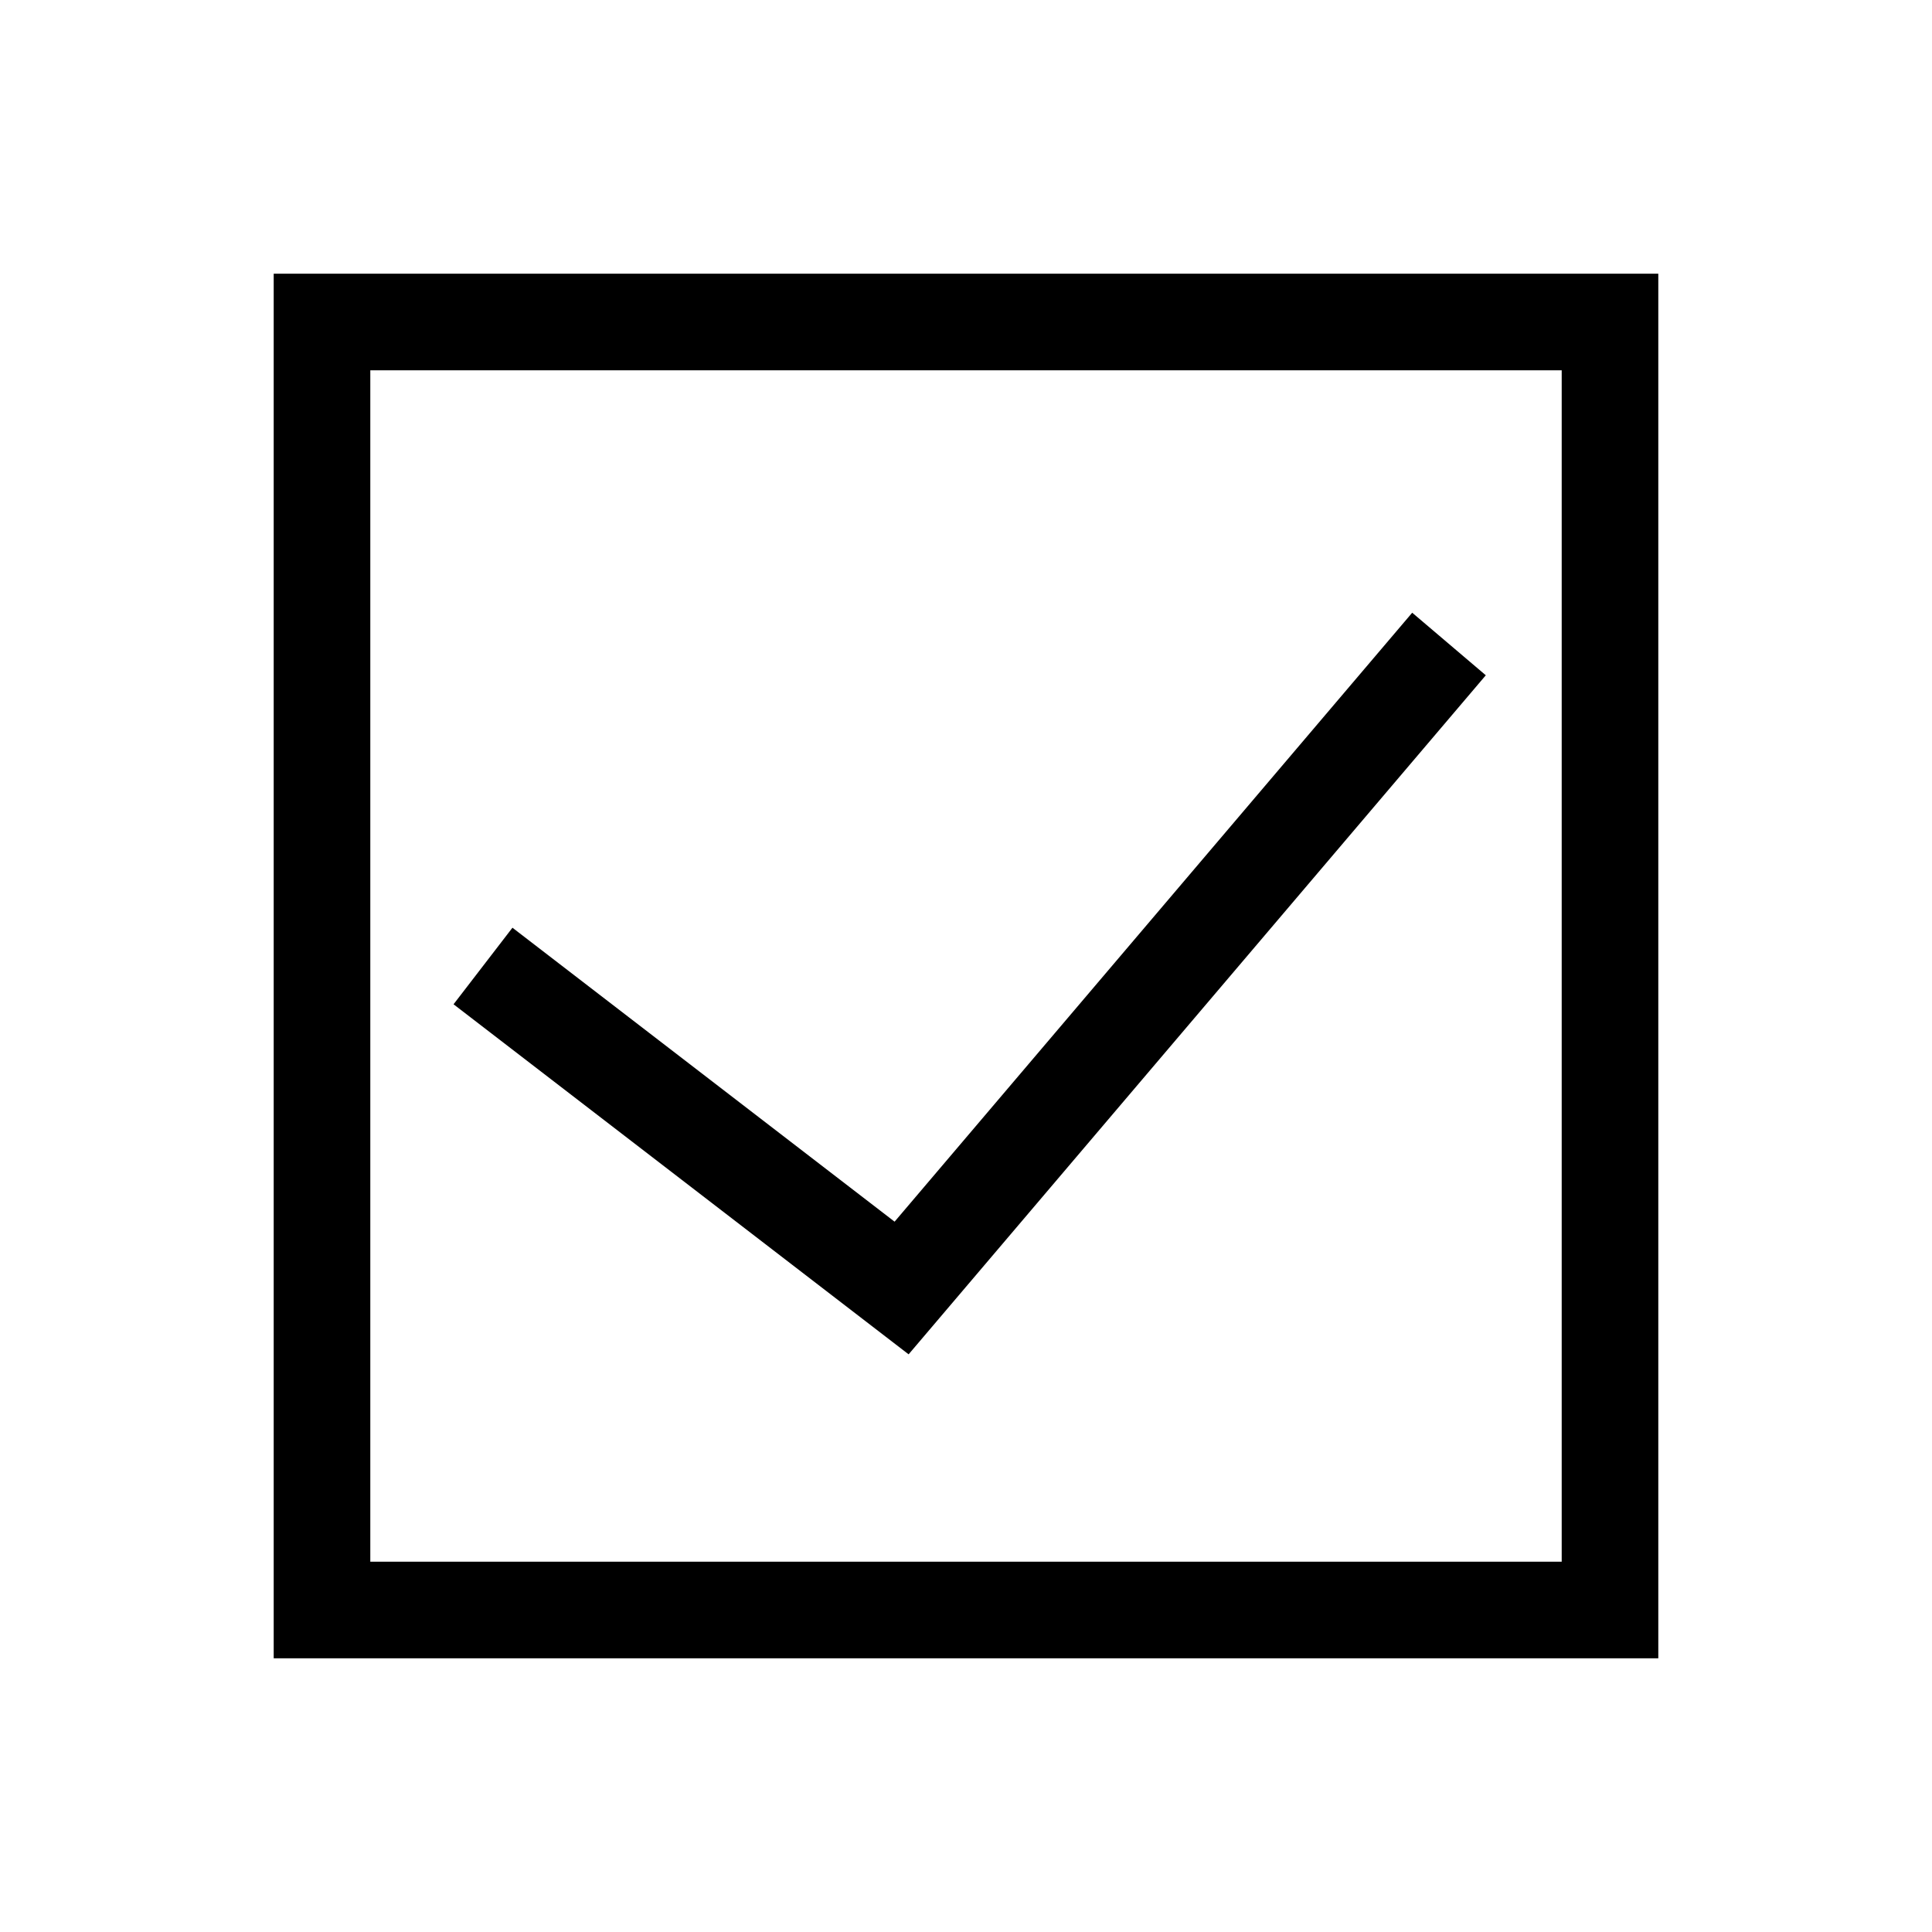
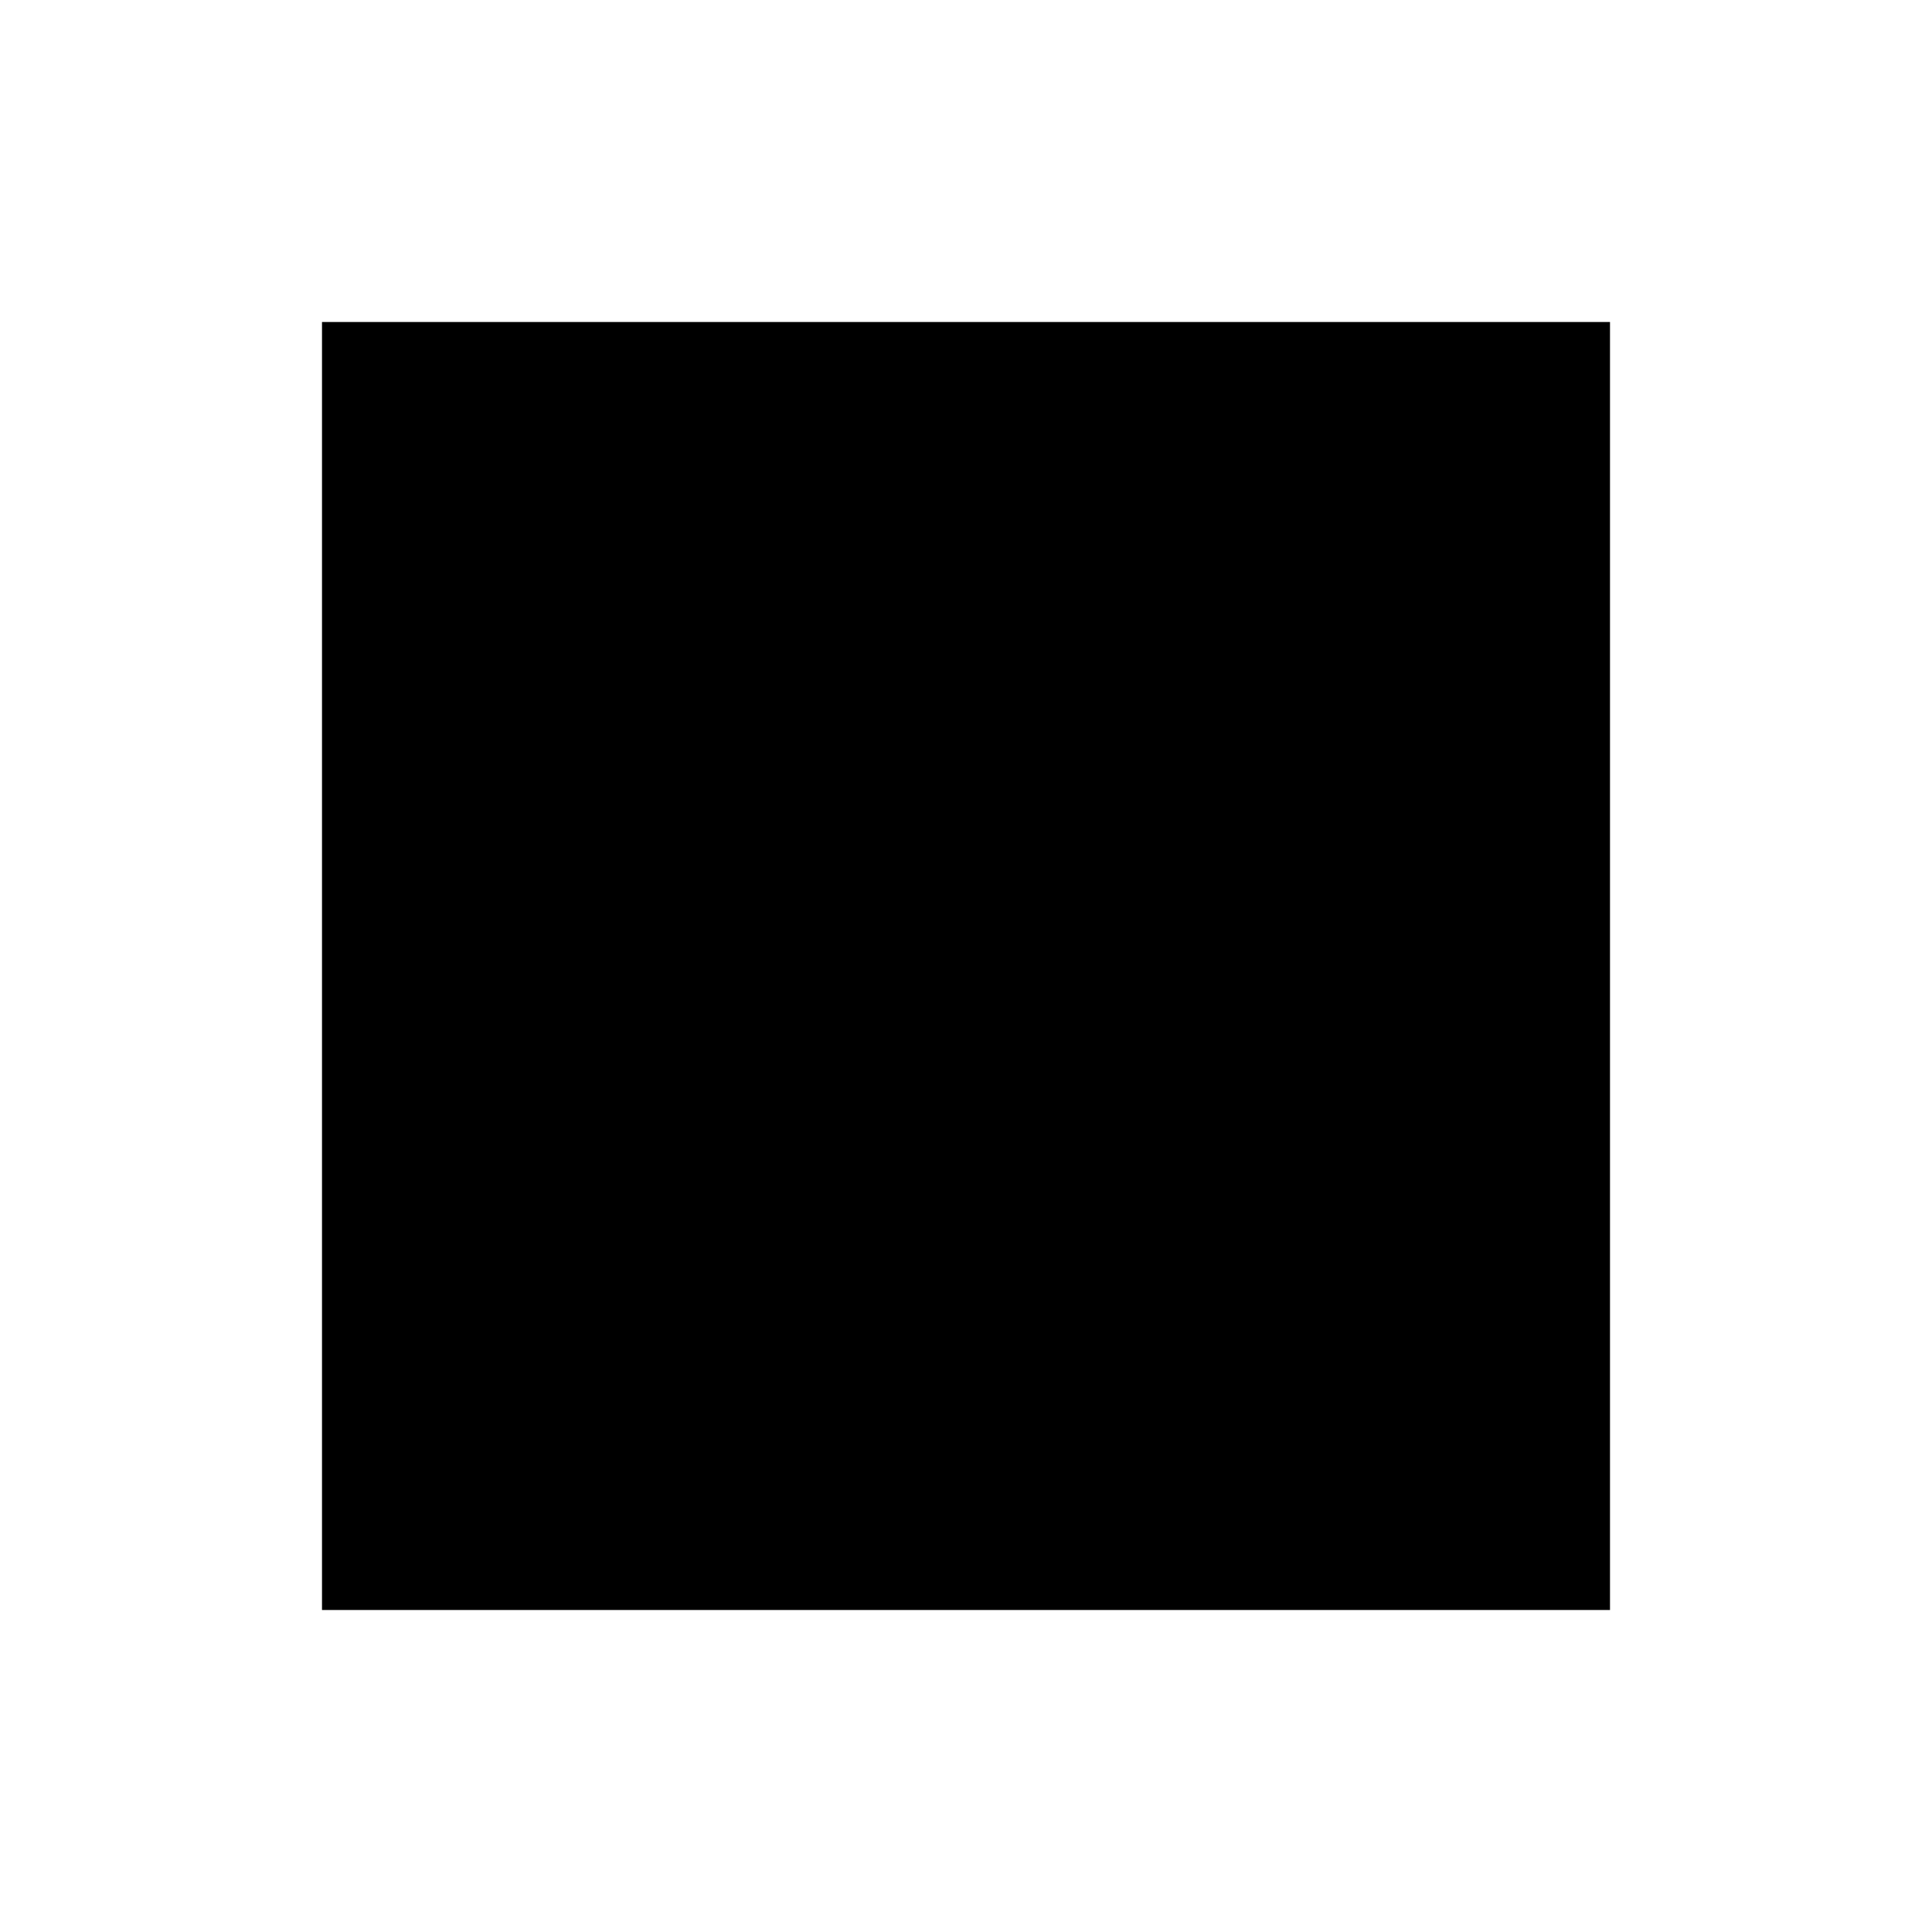
<svg xmlns="http://www.w3.org/2000/svg" id="root" viewBox="0 0 60 60" version="1.1">
-   <style>
-         .a {
-             fill: none;
-             stroke: black;
-             stroke-width: 3;
-         }
-     </style>
-   <rect x="10" y="10" width="40" height="40" class="a" />
-   <path d="         M 15,30         L 28,40         L 45,20     " class="a" />
+   <rect x="10" y="10" width="40" height="40" />
+   <path d="         M 15,30         L 28,40         L 45,20     " />
</svg>
